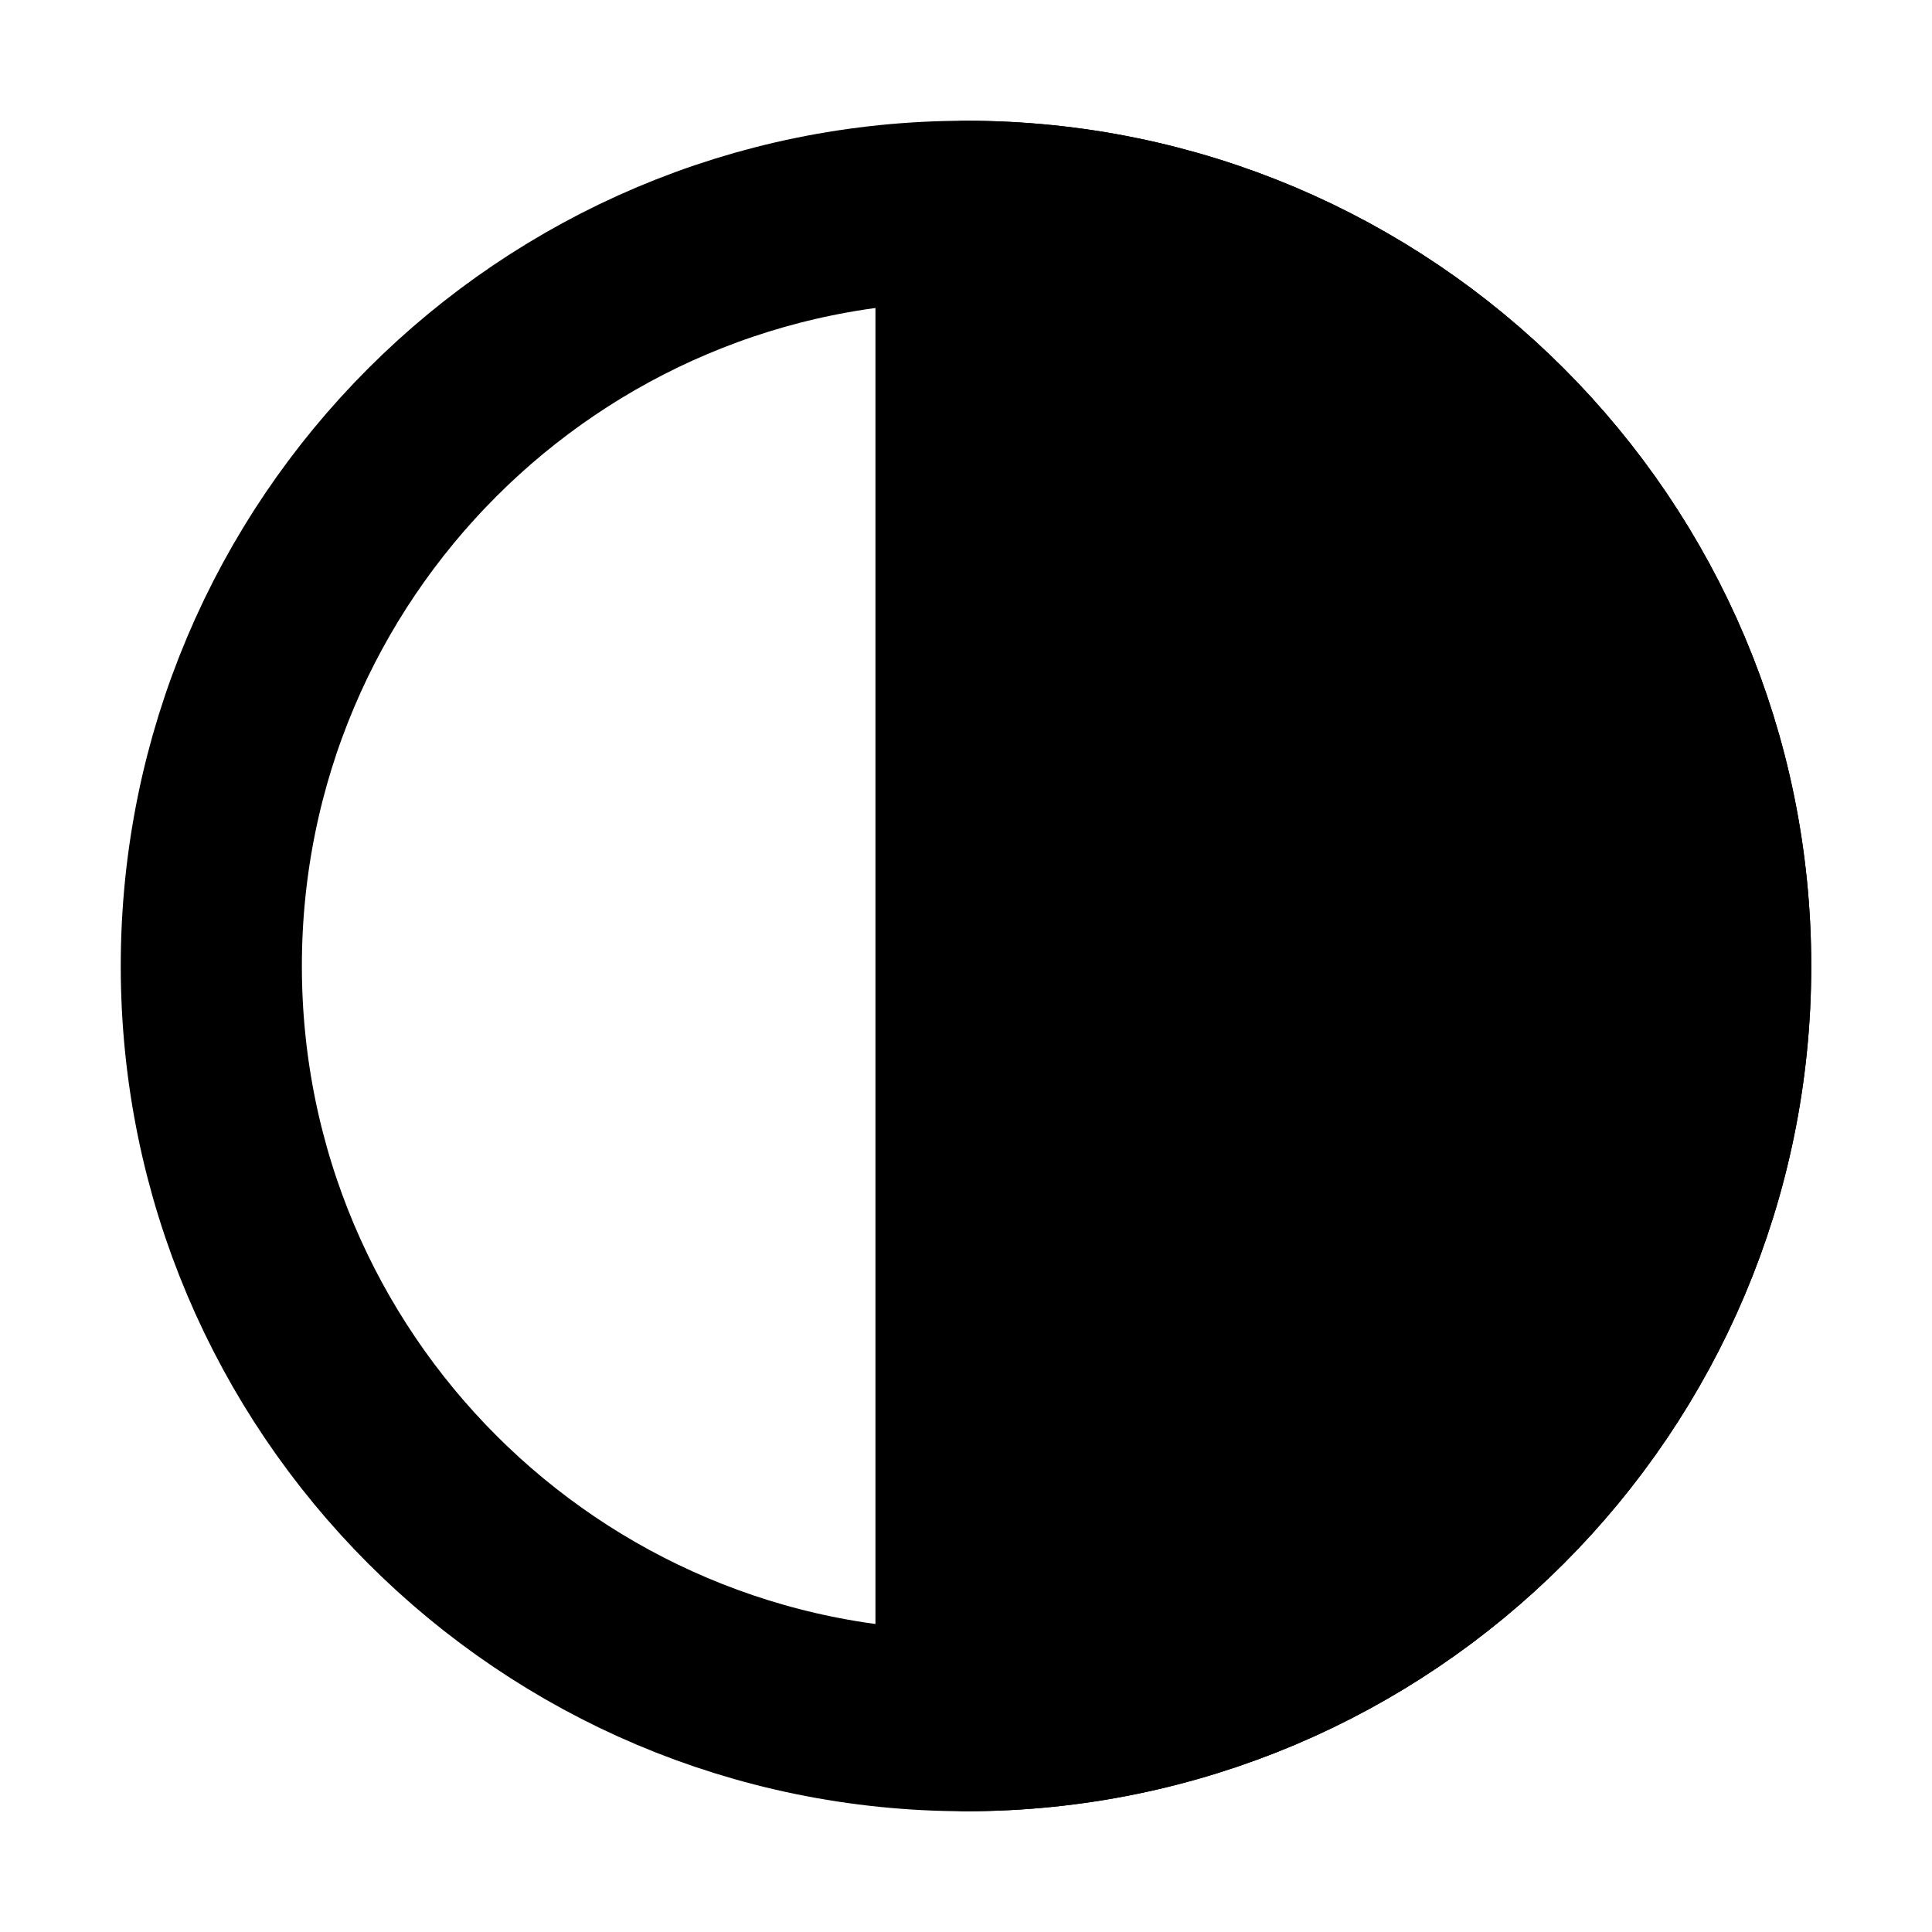
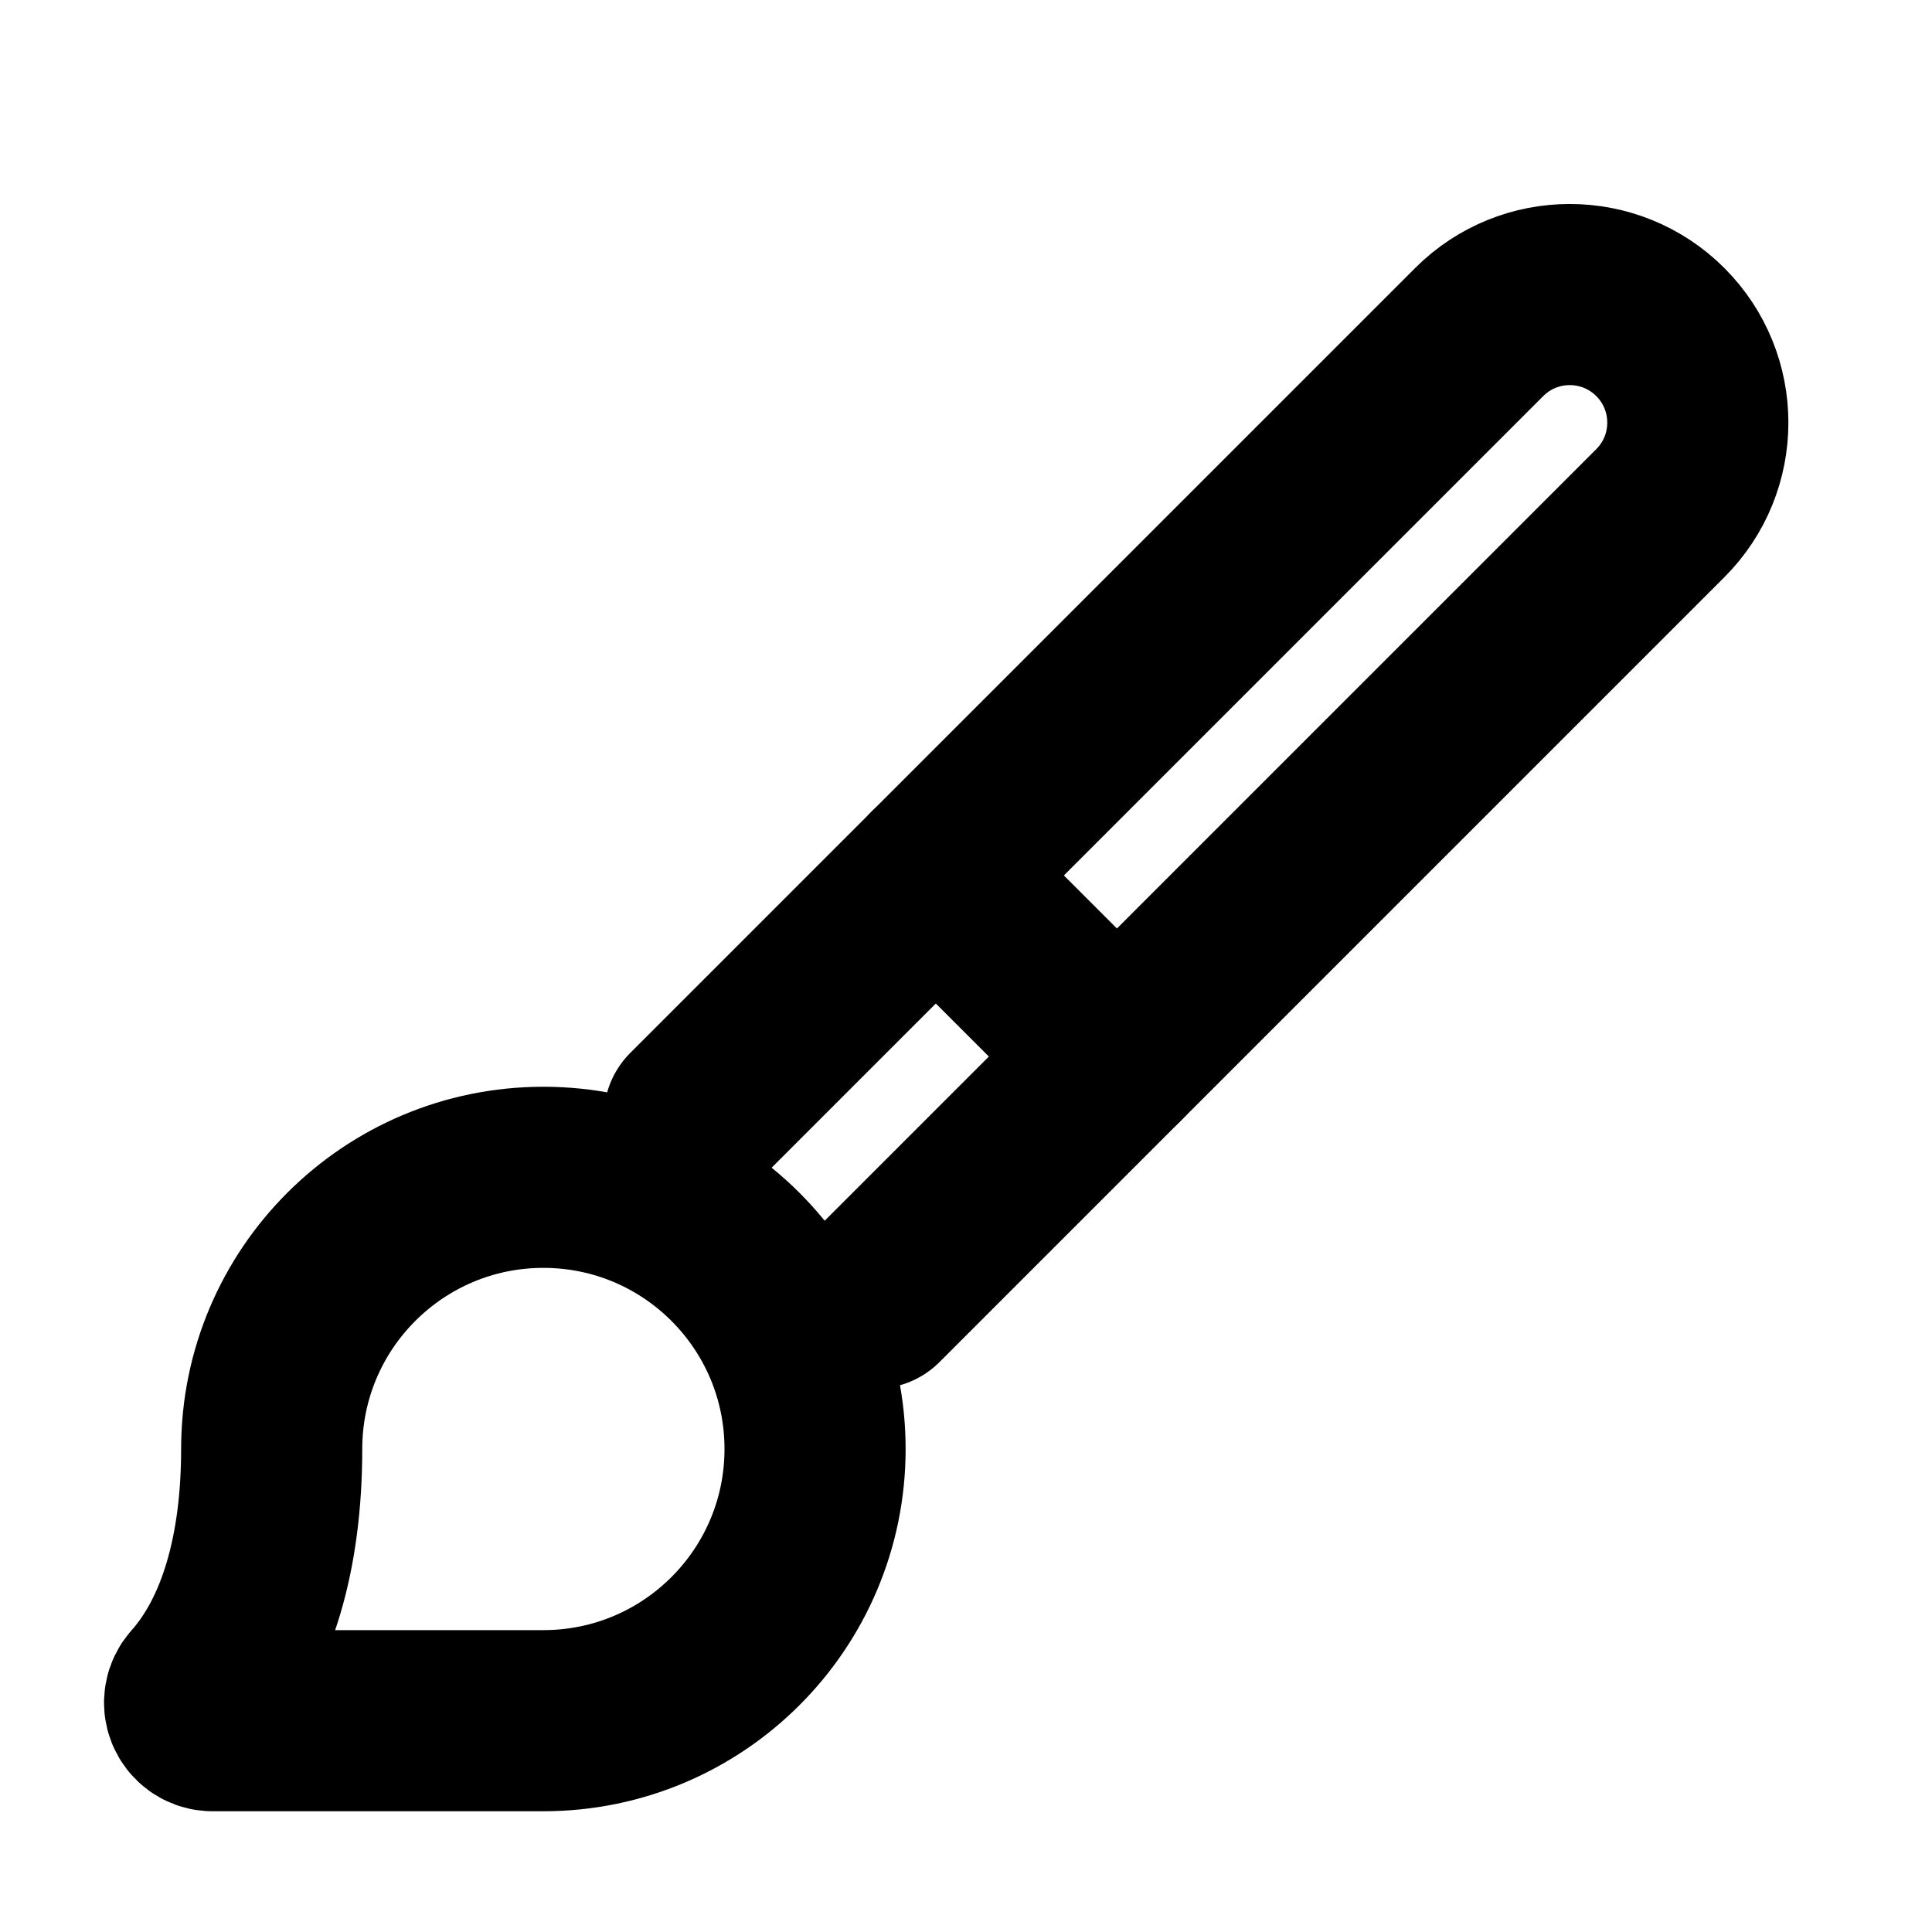
<svg xmlns="http://www.w3.org/2000/svg" viewBox="0 0 16 16" fill="none" stroke="#000" stroke-width="1.5" stroke-linecap="round" stroke-linejoin="round">
-   <circle cx="8" cy="8" r="6.25" />
-   <path d="M8 1.75A6.25 6.25 0 0 1 8 14.25Z" fill="#000" />
+   <path d="M7.25 10.75l6.5-6.5a1.06 1.06 0 0 0-1.5-1.5l-6.5 6.5" />
+   <path d="M7.75 7.25l1.5 1.5" />
+   <path d="M4.5 14.25a2.25 2.25 0 1 0-2.25-2.25c0 .85-.2 1.55-.6 2a.15.15 0 0 0 .1.25z" />
</svg>
